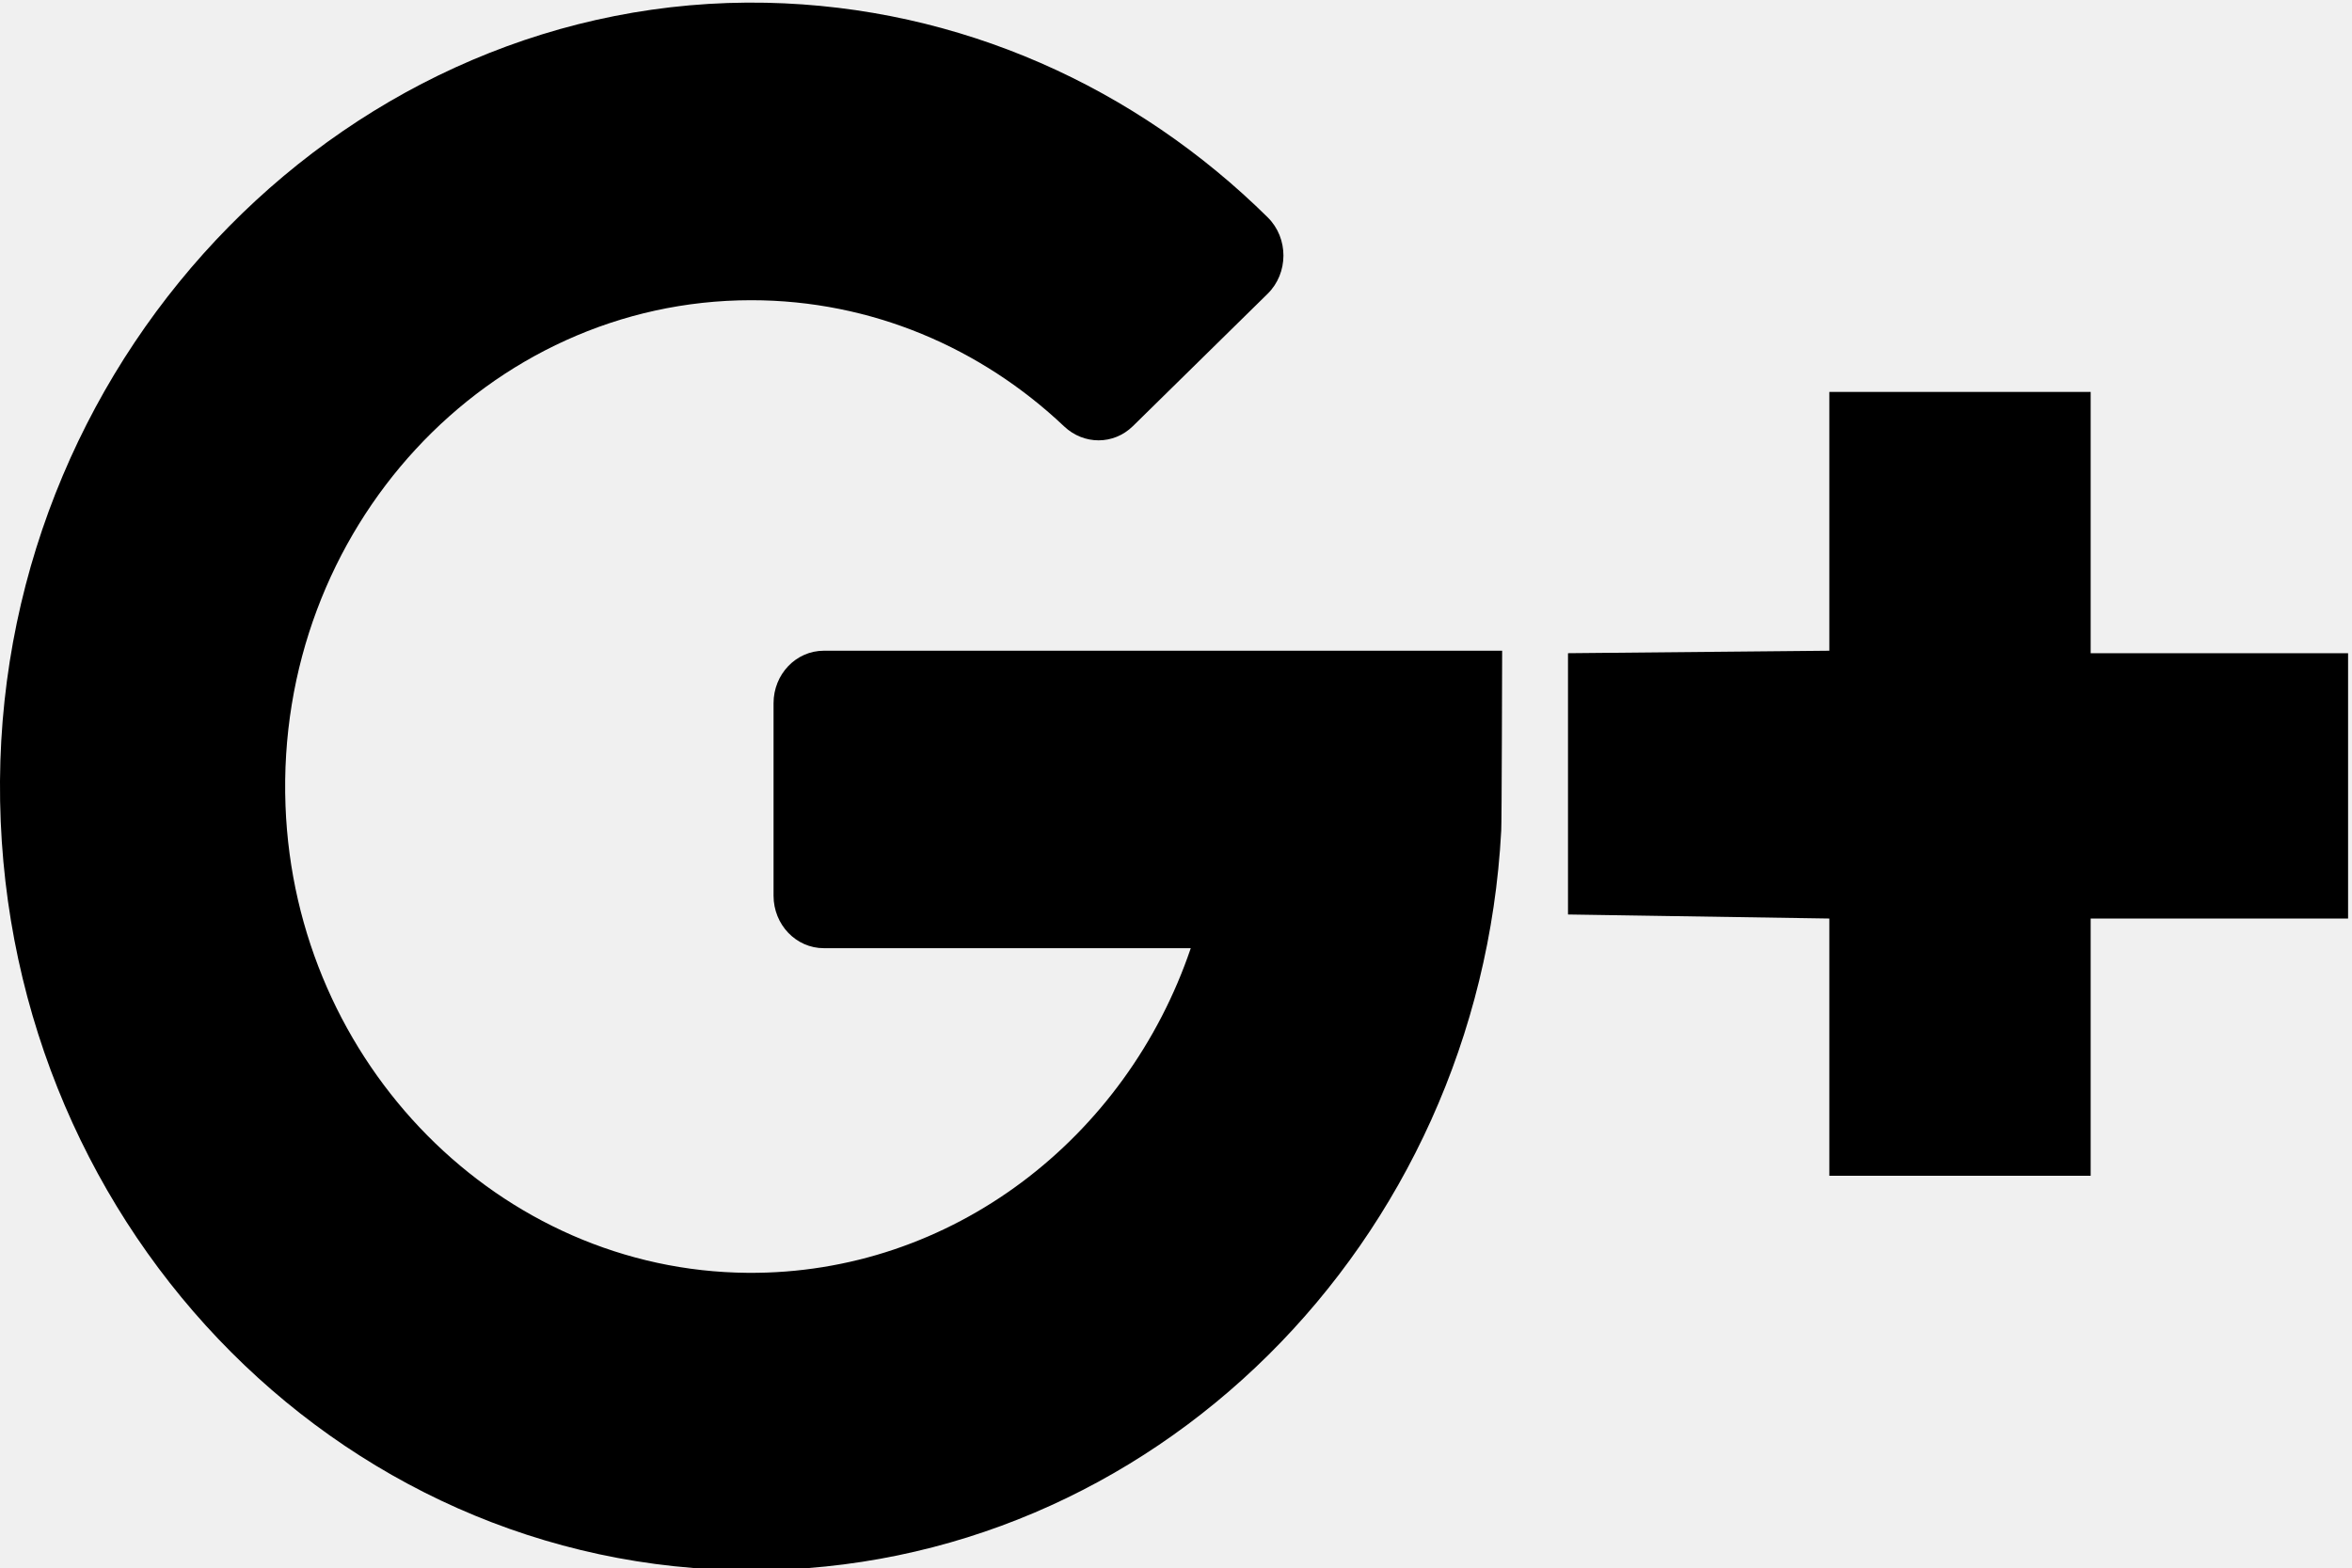
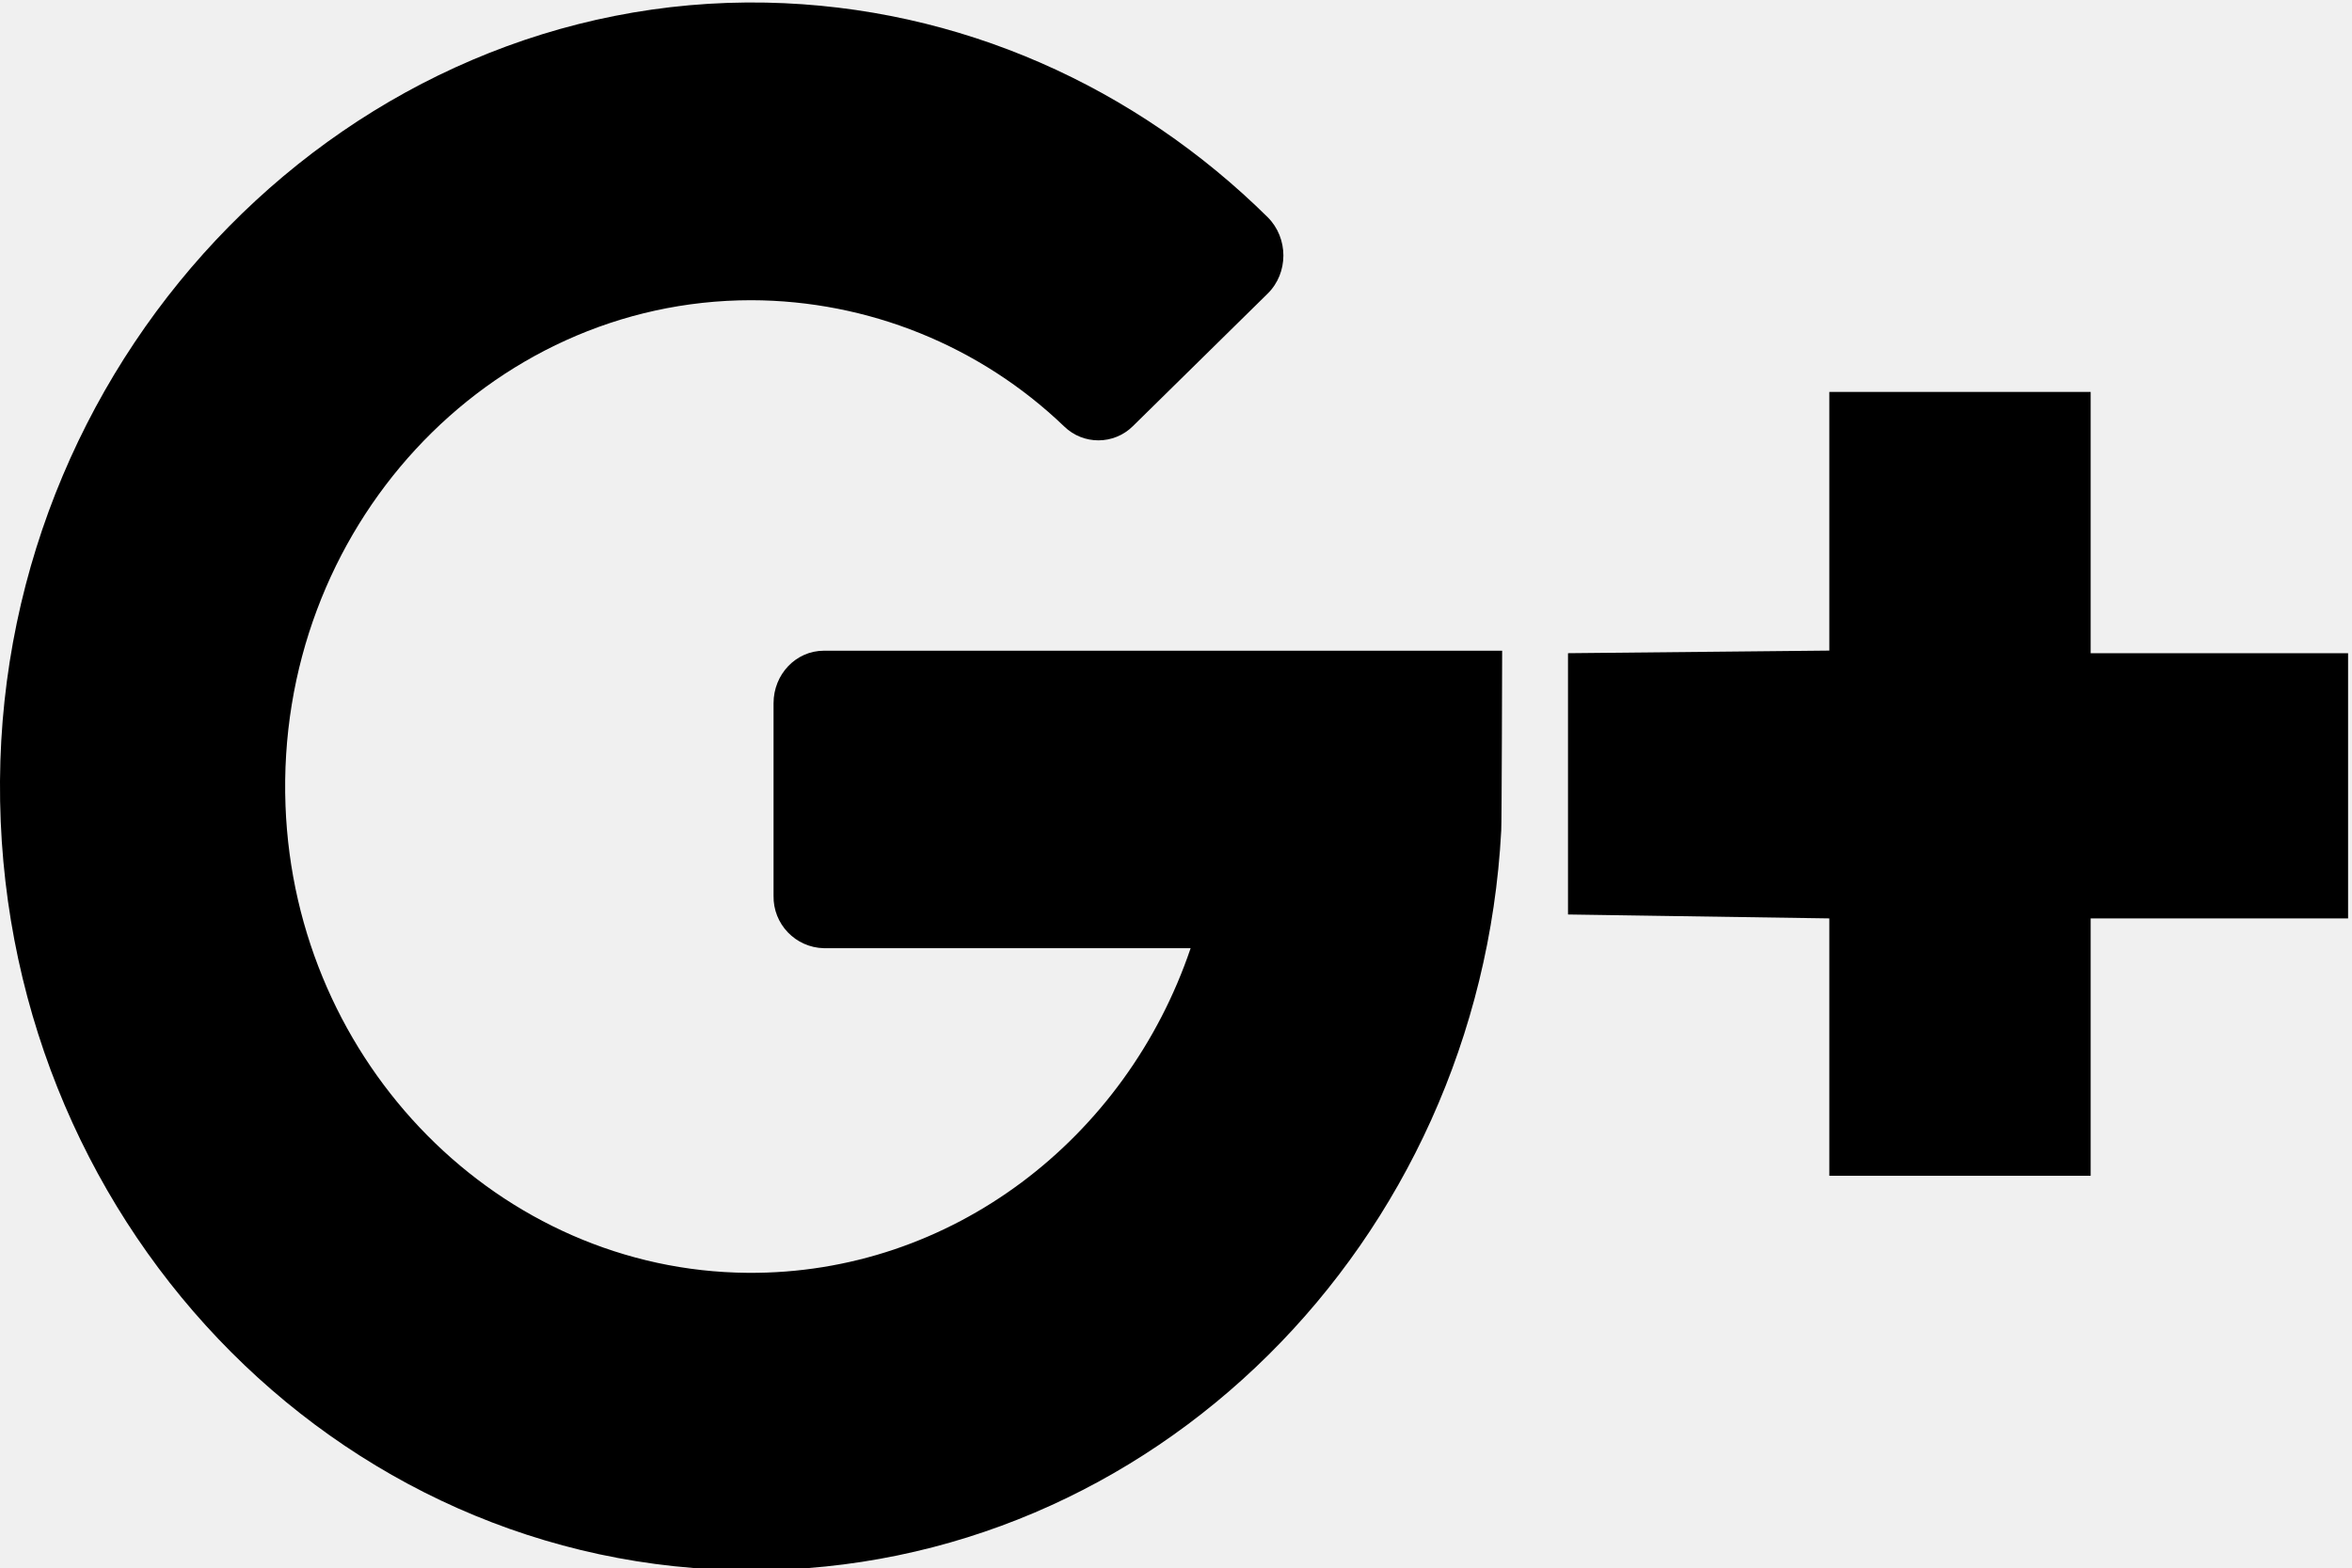
- <svg xmlns="http://www.w3.org/2000/svg" width="18px" height="12px" viewBox="0 0 18 12" version="1.1">
-   <g id="Marvel" stroke="none" stroke-width="1" fill="none" fill-rule="evenodd">
-     <g id="Marvel_Modal_Share" transform="translate(-1090, -705)">
-       <g id="Chat" transform="translate(529, 390)">
-         <g id="Чат" transform="translate(0, 16)">
-           <g id="Group-14-Copy-5" transform="translate(542, 277)">
-             <g id="Component-/-Icons-/-S-/-Social-/-Facebook" transform="translate(16, 16)">
-               <mask id="mask-2" fill="white">
-                 <path d="M9.305,13.258 C9.092,13.258 8.92,13.078 8.92,12.856 L8.92,11.383 C8.92,11.161 9.092,10.981 9.305,10.981 L14.496,10.981 C14.496,10.981 14.493,12.318 14.489,12.358 C14.321,15.514 11.816,18.02 8.749,18.02 C5.56,18.02 2.978,15.311 3,11.978 C3.022,8.669 5.694,5.957 8.864,6.021 C10.35,6.052 11.697,6.671 12.702,7.664 C12.863,7.823 12.862,8.091 12.701,8.249 L11.67,9.262 C11.522,9.407 11.294,9.406 11.144,9.264 C10.51,8.664 9.67,8.298 8.749,8.298 C6.735,8.298 5.106,10.048 5.185,12.168 C5.259,14.145 6.826,15.728 8.722,15.743 C10.285,15.755 11.62,14.712 12.113,13.258 L9.305,13.258 Z M19,11 L20.97,11 L20.97,13.031 L19,13.031 L19,15 L17,15 L17,13.031 L15,13 L15,11 L17,10.981 L17,9 L19,9 L19,11 Z" />
-               </mask>
-               <path d="M9.305,13.258 C9.092,13.258 8.92,13.078 8.92,12.856 L8.92,11.383 C8.92,11.161 9.092,10.981 9.305,10.981 L14.496,10.981 C14.496,10.981 14.493,12.318 14.489,12.358 C14.321,15.514 11.816,18.02 8.749,18.02 C5.56,18.02 2.978,15.311 3,11.978 C3.022,8.669 5.694,5.957 8.864,6.021 C10.35,6.052 11.697,6.671 12.702,7.664 C12.863,7.823 12.862,8.091 12.701,8.249 L11.67,9.262 C11.522,9.407 11.294,9.406 11.144,9.264 C10.51,8.664 9.67,8.298 8.749,8.298 C6.735,8.298 5.106,10.048 5.185,12.168 C5.259,14.145 6.826,15.728 8.722,15.743 C10.285,15.755 11.62,14.712 12.113,13.258 L9.305,13.258 Z M19,11 L20.97,11 L20.97,13.031 L19,13.031 L19,15 L17,15 L17,13.031 L15,13 L15,11 L17,10.981 L17,9 L19,9 L19,11 Z" fill="#000000" fill-rule="nonzero" />
-             </g>
-           </g>
-         </g>
-       </g>
-     </g>
-   </g>
+ <svg xmlns="http://www.w3.org/2000/svg" width="18" height="12" viewBox="0 0 18 12">
+   <path d="M6.305 7.258a.394.394 0 0 1-.385-.402V5.383c0-.222.172-.402.385-.402h5.191s-.003 1.337-.007 1.377c-.168 3.156-2.673 5.662-5.74 5.662C2.56 12.02-.022 9.31 0 5.978.022 2.669 2.694-.043 5.864.02c1.486.03 2.833.65 3.838 1.643.16.16.16.427-.001.585L8.67 3.262a.375.375 0 0 1-.526.002 3.471 3.471 0 0 0-2.395-.966c-2.014 0-3.643 1.75-3.564 3.87.074 1.977 1.641 3.56 3.537 3.575 1.563.012 2.898-1.03 3.39-2.485H6.306zM16 5h1.97v2.03H16V9h-2V7.03L12 7V5l2-.02V3h2v2z" fill="#000" fill-rule="nonzero" />
</svg>
